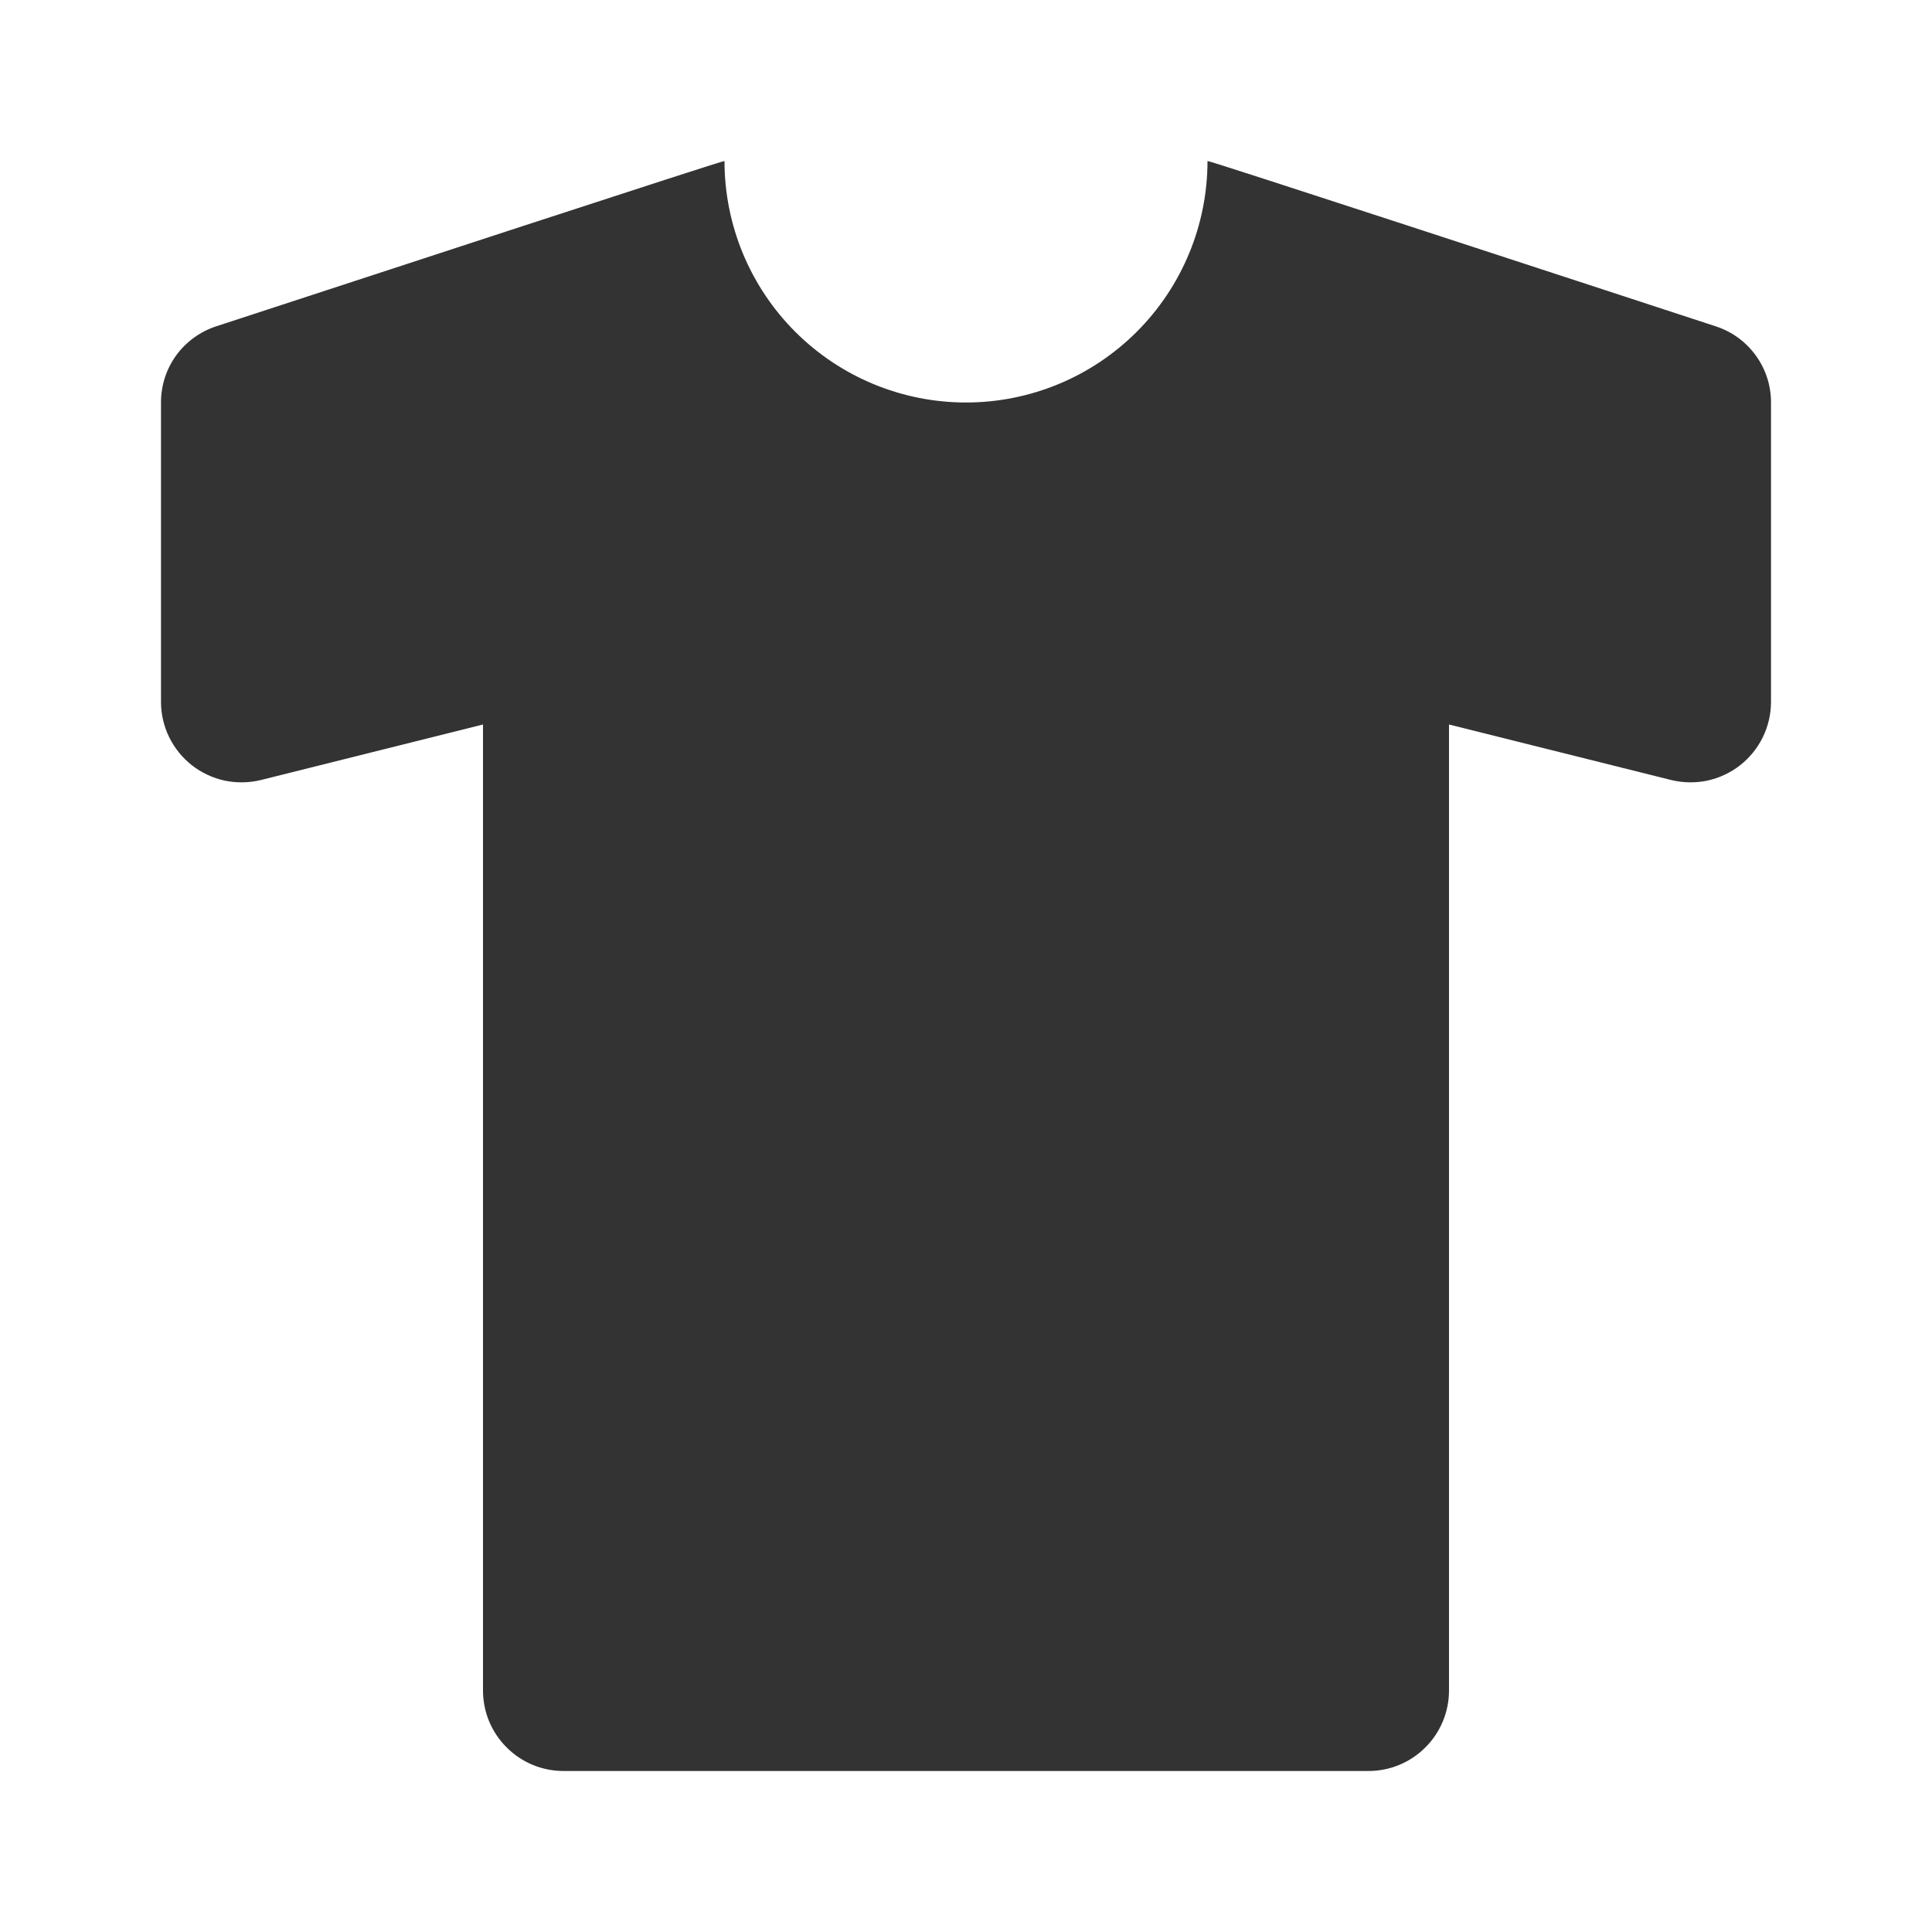
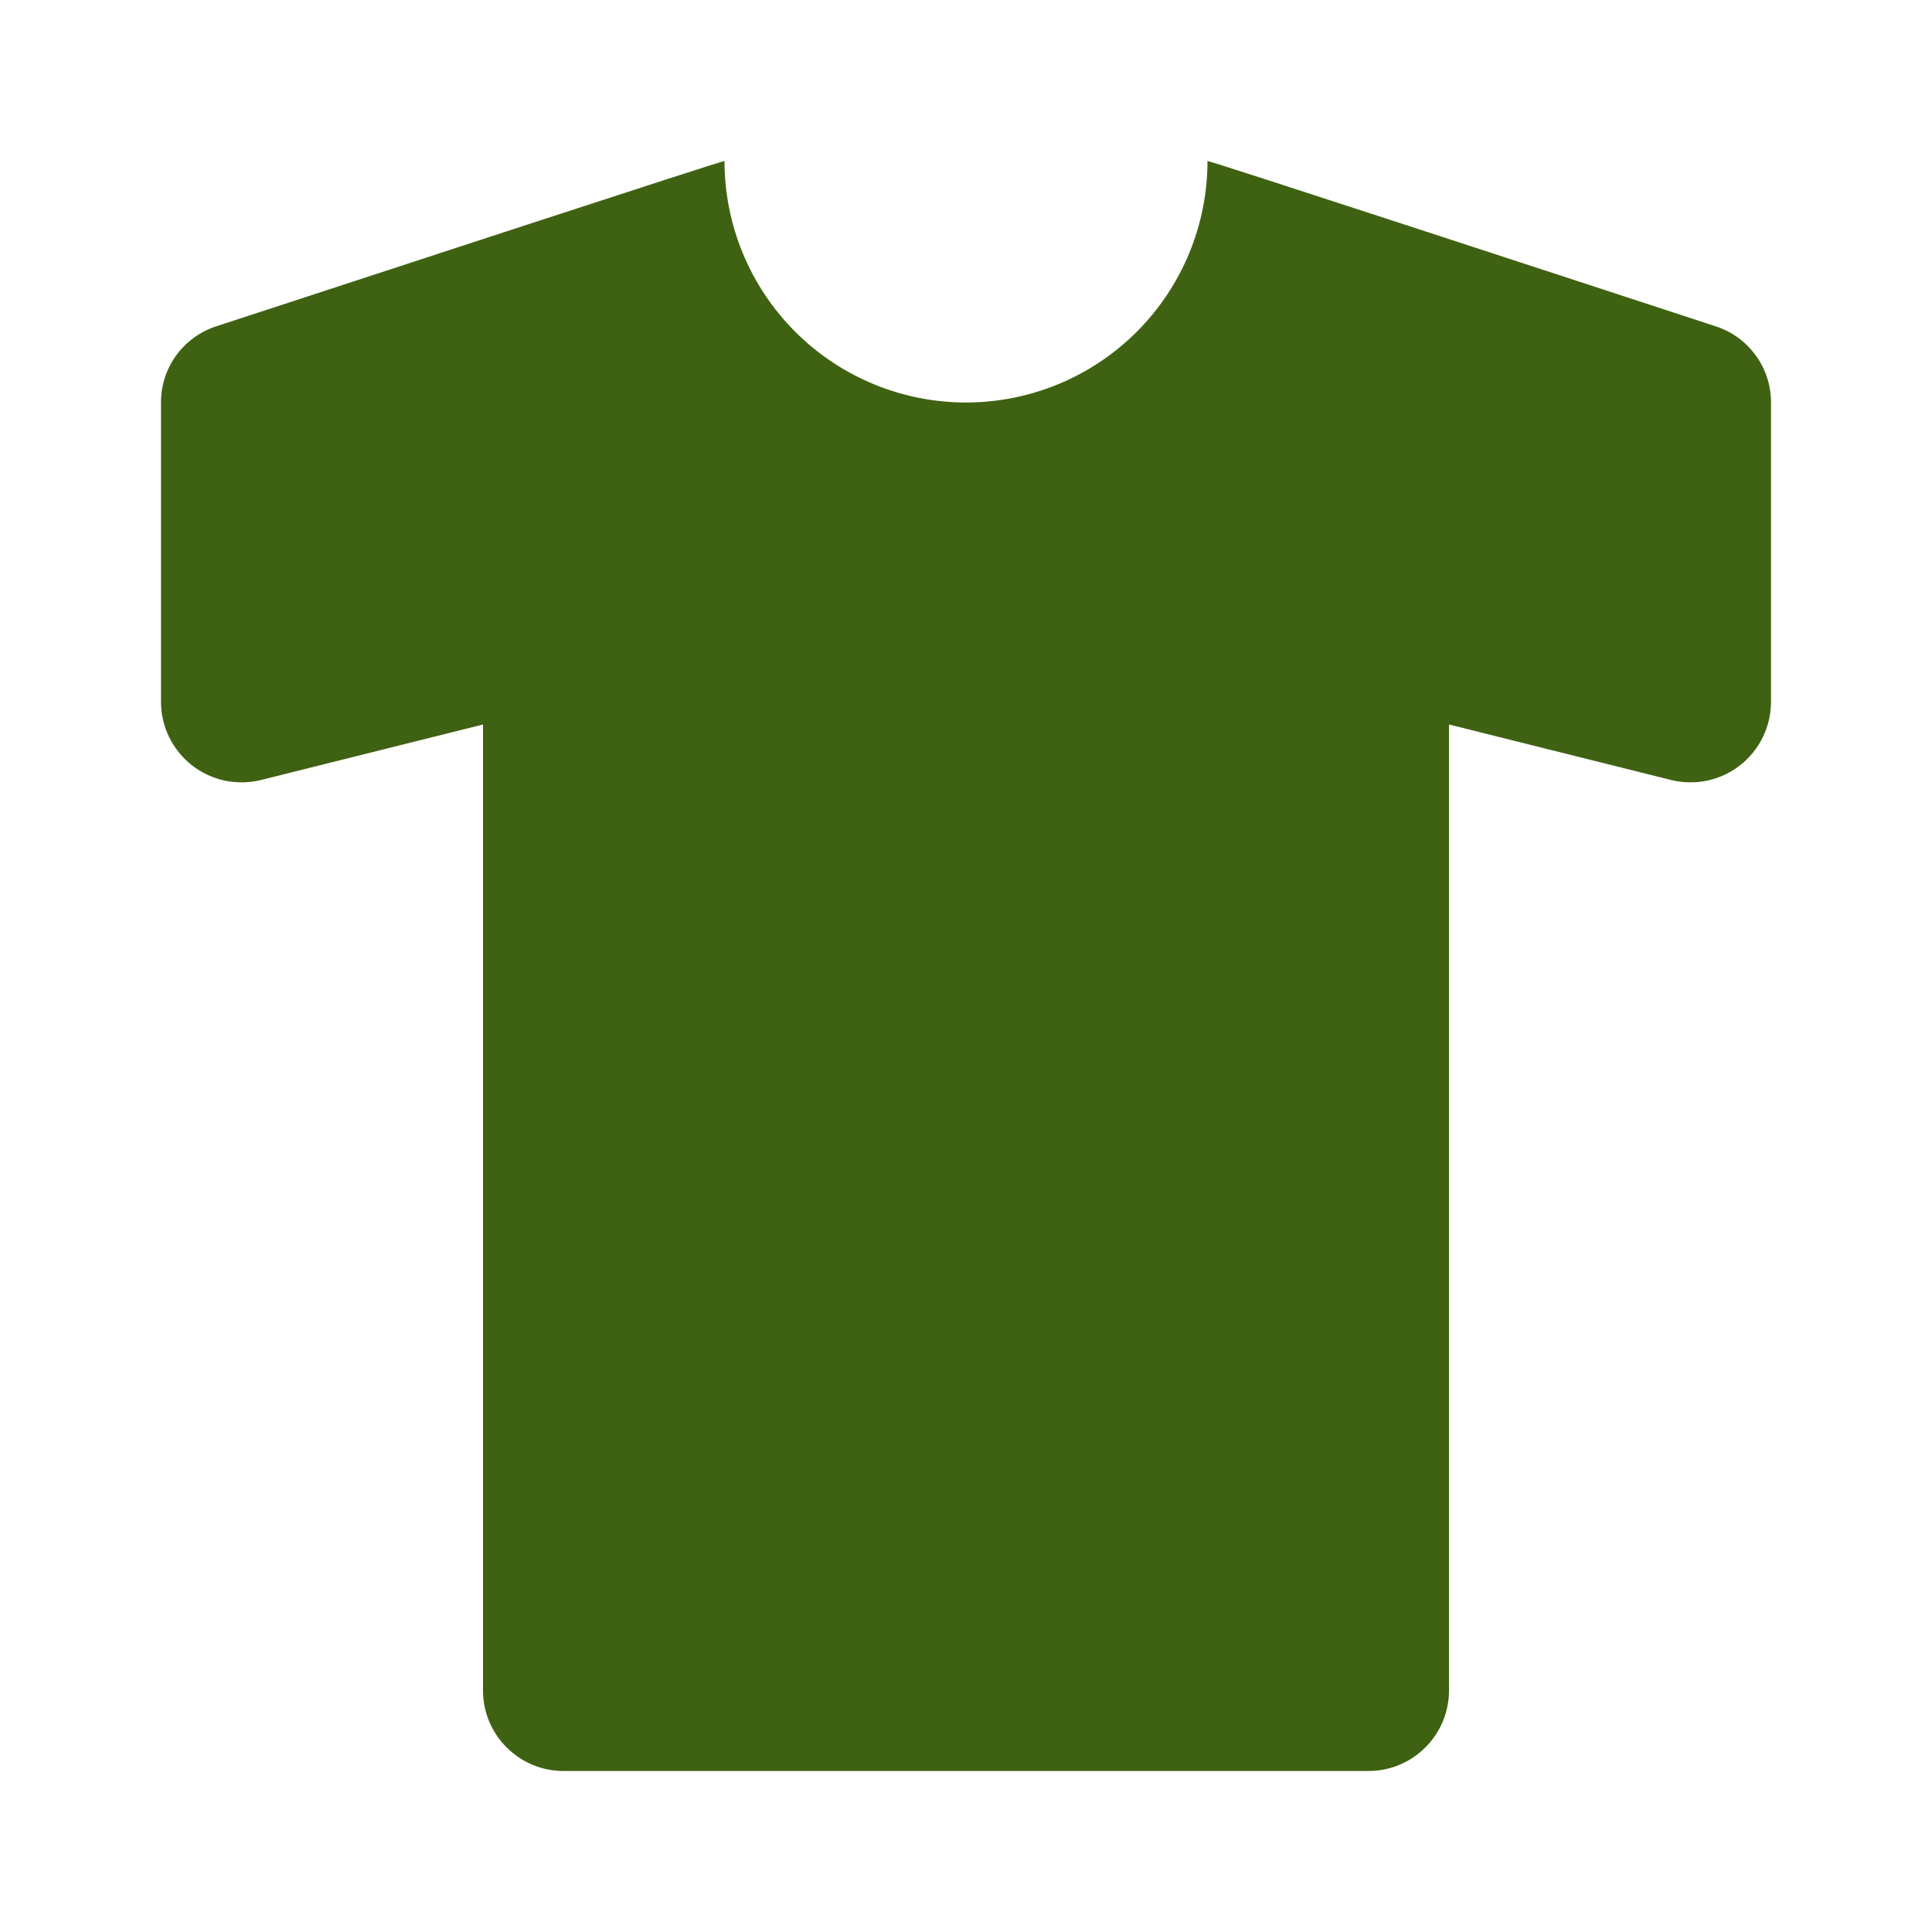
<svg xmlns="http://www.w3.org/2000/svg" width="18" height="18" viewBox="0 0 18 18" fill="none">
-   <path d="M15.987 3.041C14.667 2.609 11.25 1.489 11.25 1.5C11.25 2.097 11.013 2.669 10.591 3.091C10.169 3.513 9.597 3.75 9 3.75C8.403 3.75 7.831 3.513 7.409 3.091C6.987 2.669 6.75 2.097 6.75 1.5C6.75 1.489 3.333 2.609 2.012 3.041C1.863 3.09 1.732 3.186 1.64 3.313C1.548 3.441 1.499 3.595 1.5 3.752V6.539C1.5 6.653 1.526 6.766 1.576 6.868C1.626 6.97 1.699 7.06 1.788 7.13C1.878 7.2 1.983 7.249 2.094 7.273C2.206 7.296 2.321 7.294 2.432 7.267L4.5 6.75V15.75C4.5 15.949 4.579 16.14 4.72 16.28C4.86 16.421 5.051 16.5 5.25 16.5H12.75C12.949 16.5 13.14 16.421 13.28 16.28C13.421 16.14 13.5 15.949 13.5 15.75V6.75L15.569 7.267C15.679 7.294 15.794 7.296 15.906 7.273C16.017 7.249 16.122 7.2 16.212 7.13C16.301 7.06 16.374 6.97 16.424 6.868C16.474 6.766 16.5 6.653 16.5 6.539V3.752C16.501 3.595 16.452 3.441 16.359 3.313C16.267 3.185 16.137 3.09 15.987 3.041Z" fill="#333333" />
+   <path d="M15.987 3.041C14.667 2.609 11.25 1.489 11.25 1.5C11.25 2.097 11.013 2.669 10.591 3.091C10.169 3.513 9.597 3.75 9 3.75C8.403 3.75 7.831 3.513 7.409 3.091C6.987 2.669 6.75 2.097 6.75 1.5C6.75 1.489 3.333 2.609 2.012 3.041C1.863 3.09 1.732 3.186 1.64 3.313C1.548 3.441 1.499 3.595 1.5 3.752V6.539C1.5 6.653 1.526 6.766 1.576 6.868C1.626 6.97 1.699 7.06 1.788 7.13C1.878 7.2 1.983 7.249 2.094 7.273C2.206 7.296 2.321 7.294 2.432 7.267L4.5 6.75V15.75C4.5 15.949 4.579 16.14 4.72 16.28C4.86 16.421 5.051 16.5 5.25 16.5H12.75C12.949 16.5 13.14 16.421 13.28 16.28C13.421 16.14 13.5 15.949 13.5 15.75V6.75L15.569 7.267C15.679 7.294 15.794 7.296 15.906 7.273C16.017 7.249 16.122 7.2 16.212 7.13C16.301 7.06 16.374 6.97 16.424 6.868C16.474 6.766 16.5 6.653 16.5 6.539V3.752C16.501 3.595 16.452 3.441 16.359 3.313C16.267 3.185 16.137 3.09 15.987 3.041Z" fill="#3f6212" />
</svg>
